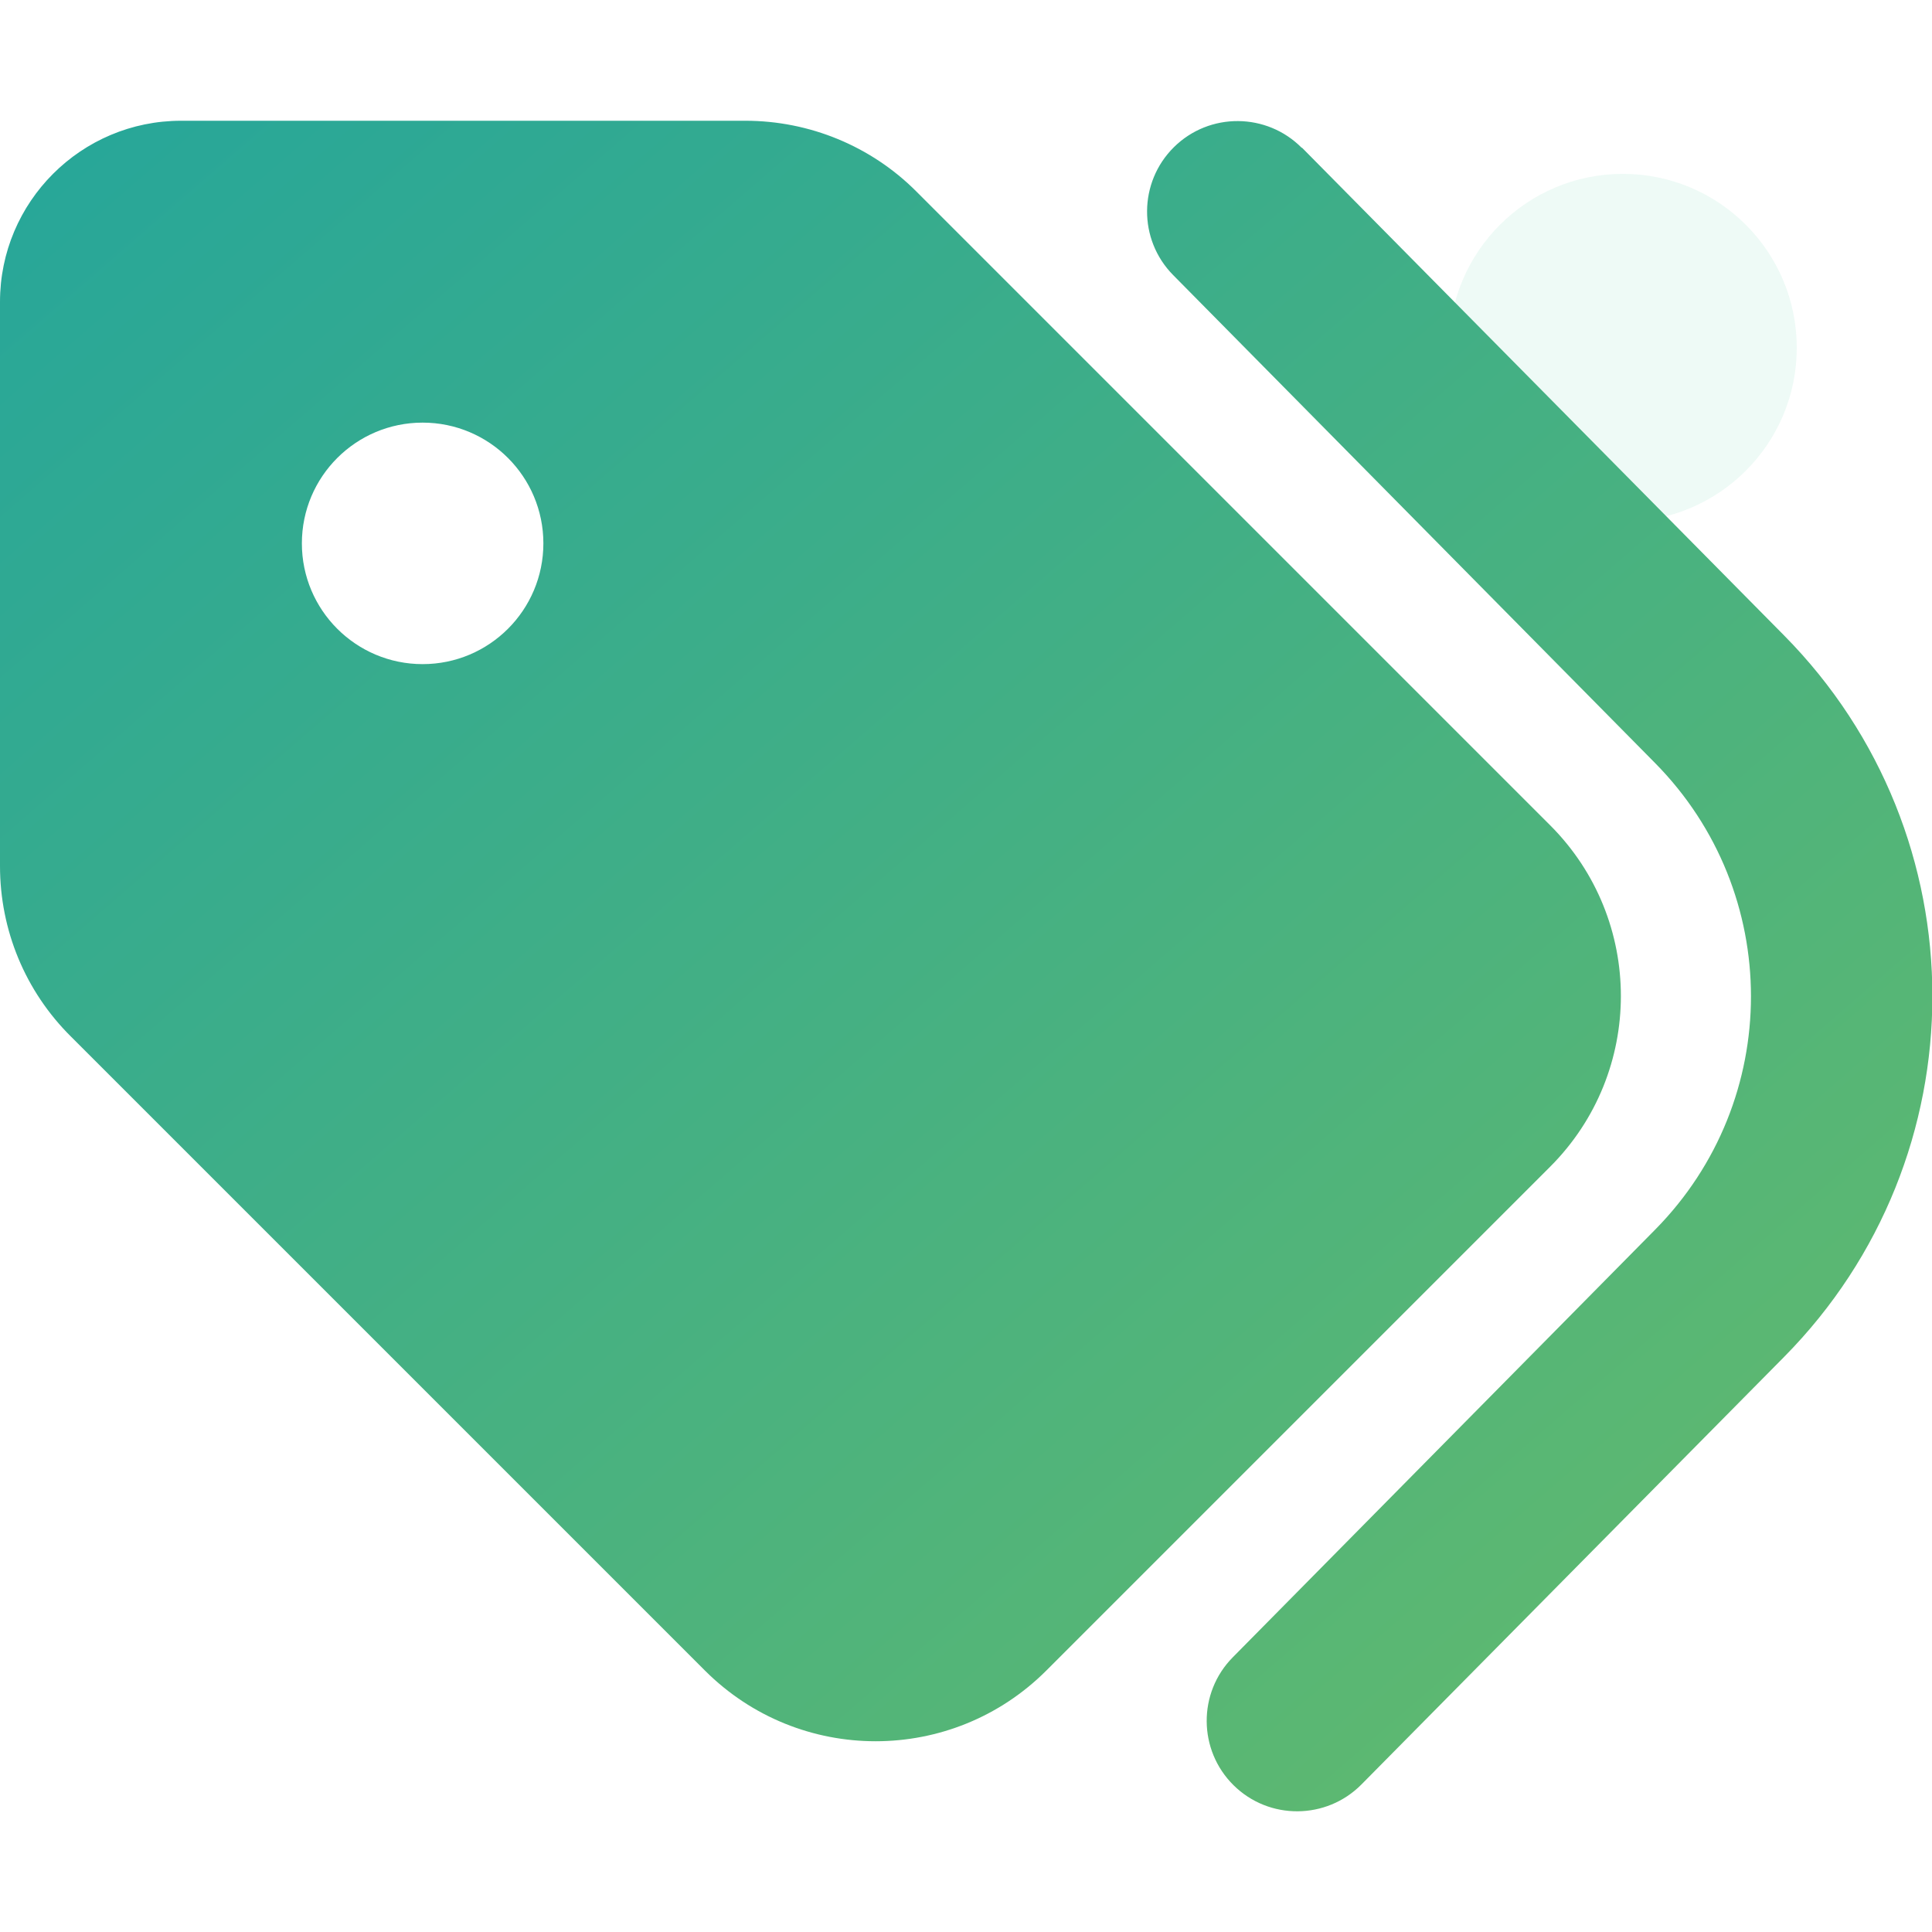
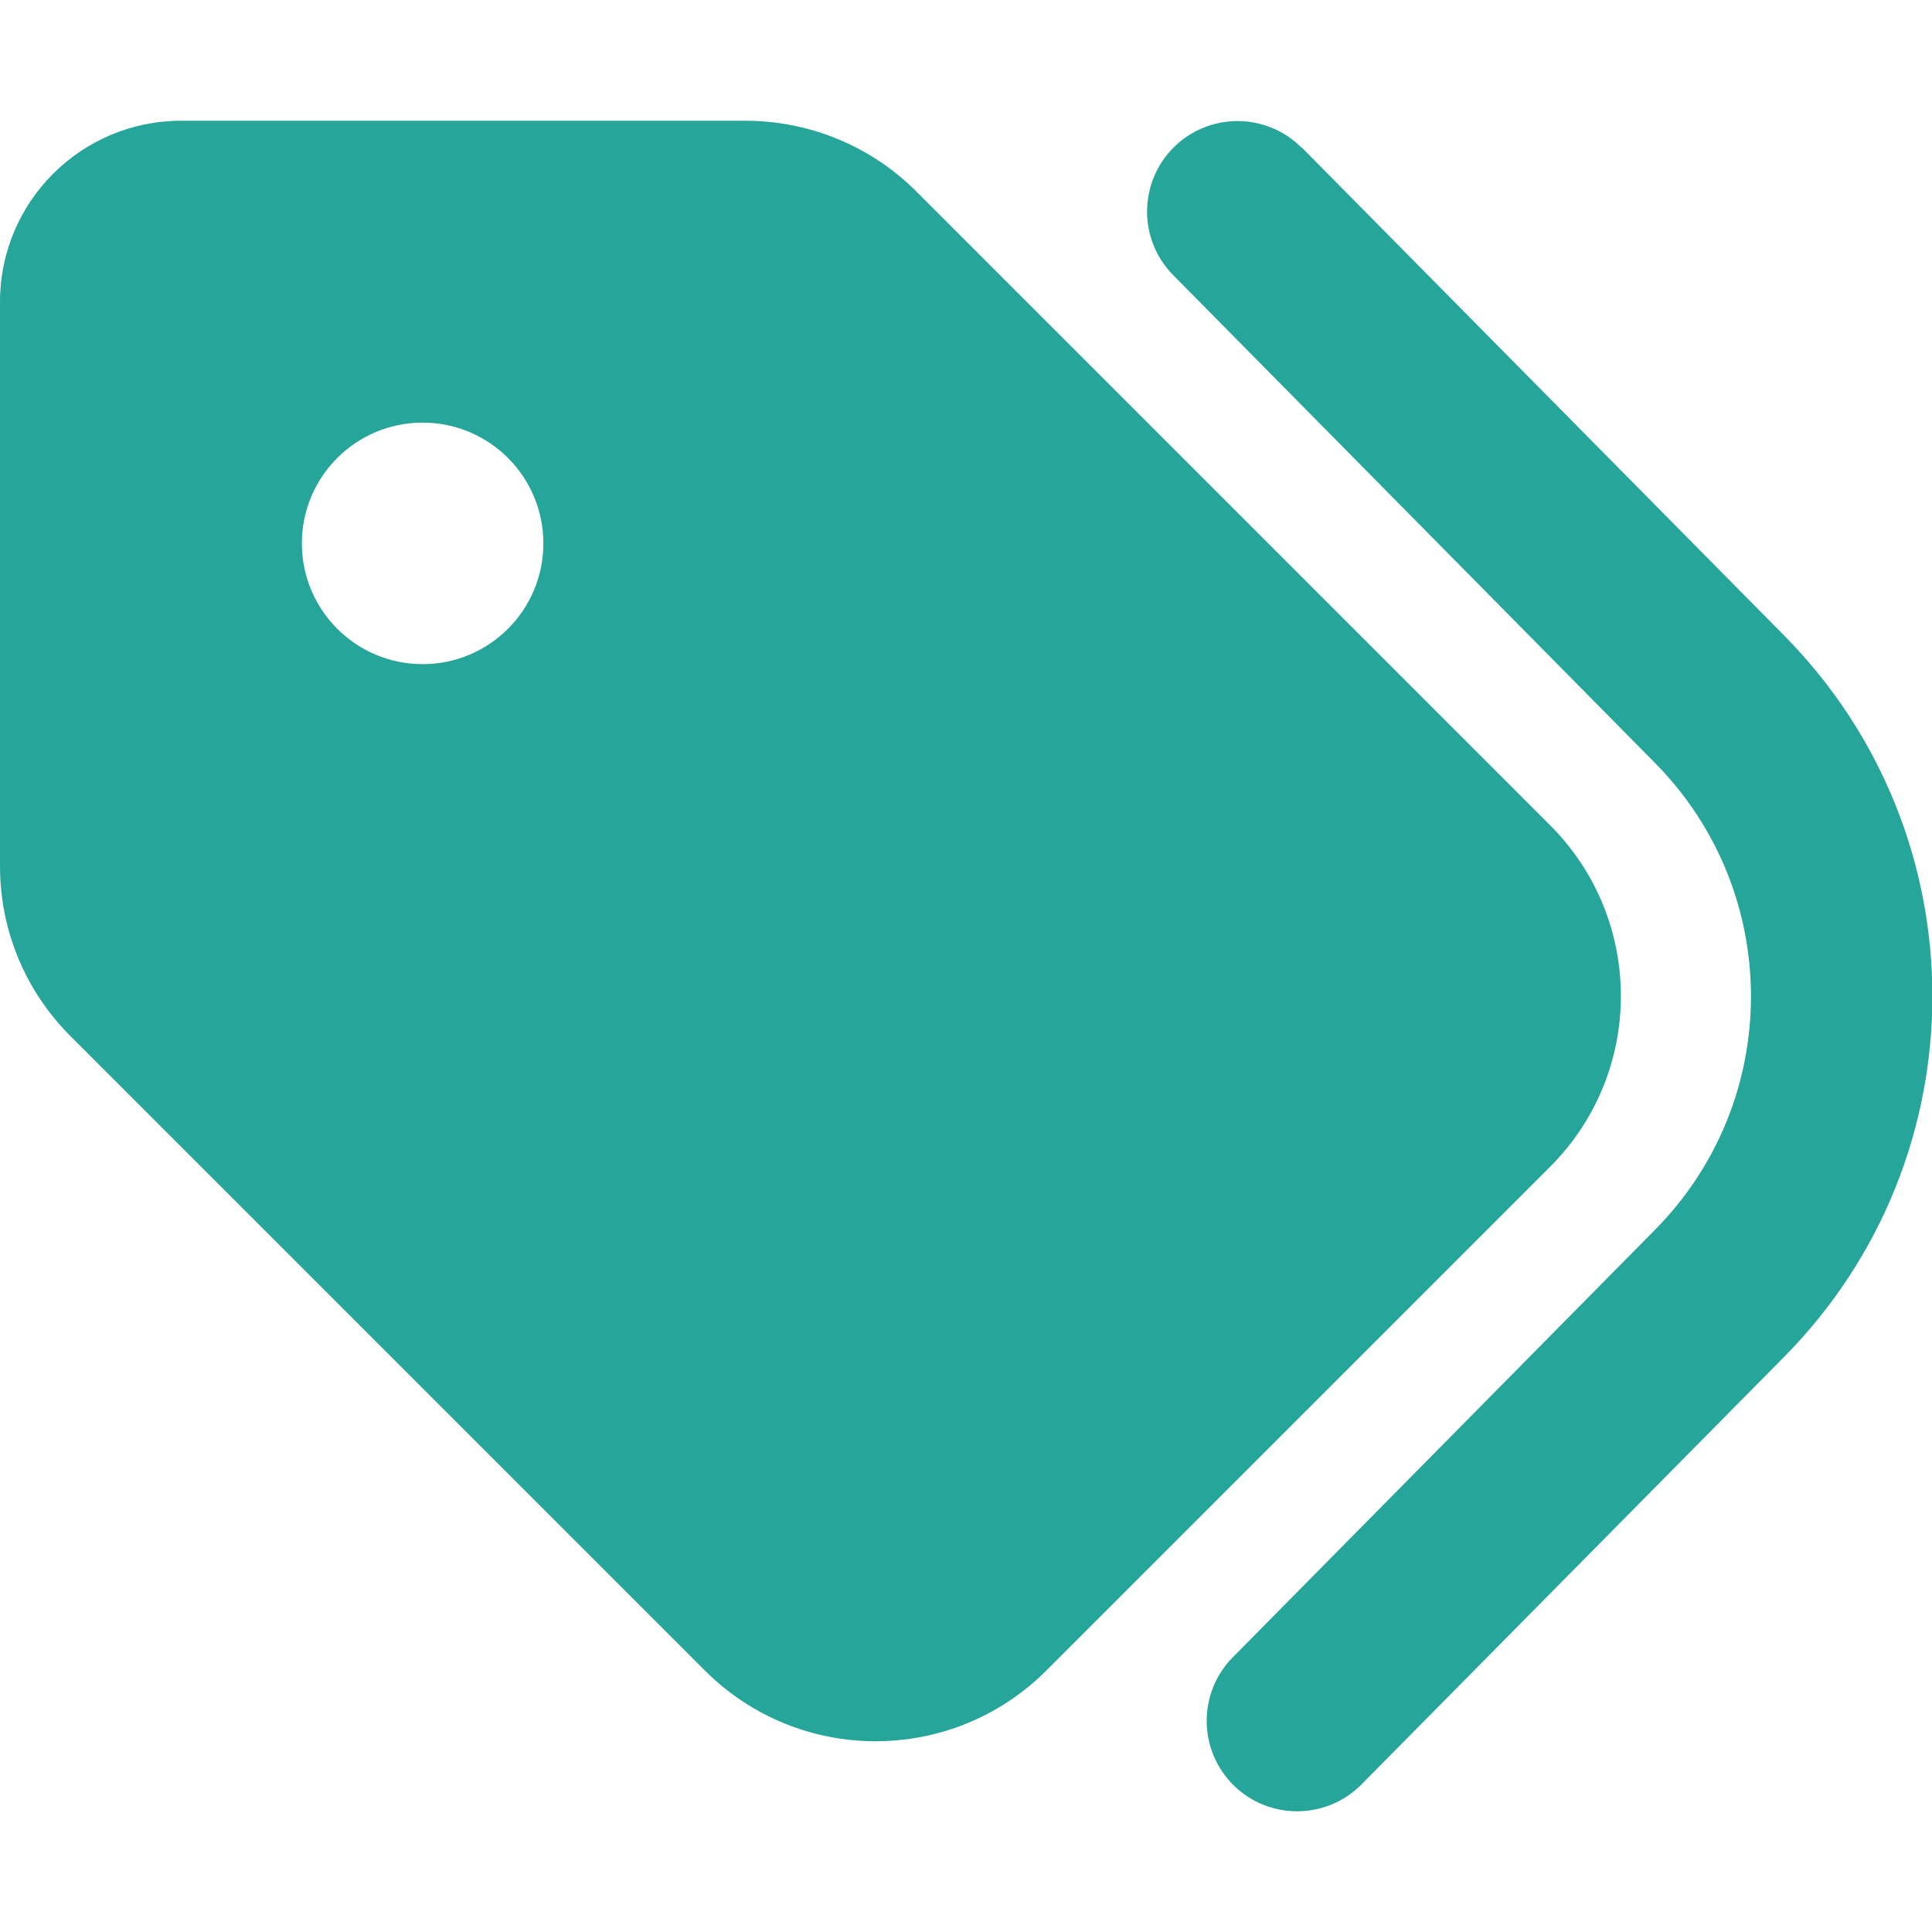
<svg xmlns="http://www.w3.org/2000/svg" viewBox="0 0 512 512" role="img">
-   <defs>
-     <linearGradient id="icon-gradient" x1="0" y1="0" x2="1" y2="1">
-       <stop stop-color="#26A69A" />
-       <stop offset="1" stop-color="#66BB6A" />
-     </linearGradient>
-   </defs>
-   <circle cx="84%" cy="18%" r="9%" fill="#E7F8F2" opacity=".72" />
-   <path fill="url(#icon-gradient)" d="M345 39.1L472.8 168.4c52.4 53 52.4 138.2 0 191.2L360.8 472.9c-9.3 9.4-24.5 9.5-33.9 .2s-9.5-24.5-.2-33.9L438.6 325.9c33.9-34.3 33.9-89.4 0-123.7L310.9 72.9c-9.3-9.4-9.2-24.6 .2-33.9s24.6-9.2 33.9 .2zM0 229.5L0 80C0 53.5 21.5 32 48 32l149.5 0c17 0 33.3 6.7 45.3 18.7l168 168c25 25 25 65.5 0 90.5L277.3 442.7c-25 25-65.5 25-90.5 0l-168-168C6.7 262.7 0 246.5 0 229.5zM144 144a32 32 0 1 0 -64 0 32 32 0 1 0 64 0z" />
+   <path fill="#26A69A" d="M345 39.1L472.8 168.4c52.4 53 52.4 138.2 0 191.2L360.8 472.9c-9.3 9.4-24.5 9.5-33.9 .2s-9.5-24.5-.2-33.9L438.6 325.9c33.9-34.3 33.9-89.4 0-123.7L310.9 72.9c-9.3-9.4-9.2-24.6 .2-33.9s24.6-9.2 33.9 .2zM0 229.5L0 80C0 53.5 21.5 32 48 32l149.5 0c17 0 33.3 6.7 45.3 18.7l168 168c25 25 25 65.5 0 90.5L277.3 442.7c-25 25-65.5 25-90.5 0l-168-168C6.7 262.7 0 246.5 0 229.5zM144 144a32 32 0 1 0 -64 0 32 32 0 1 0 64 0z" />
</svg>
